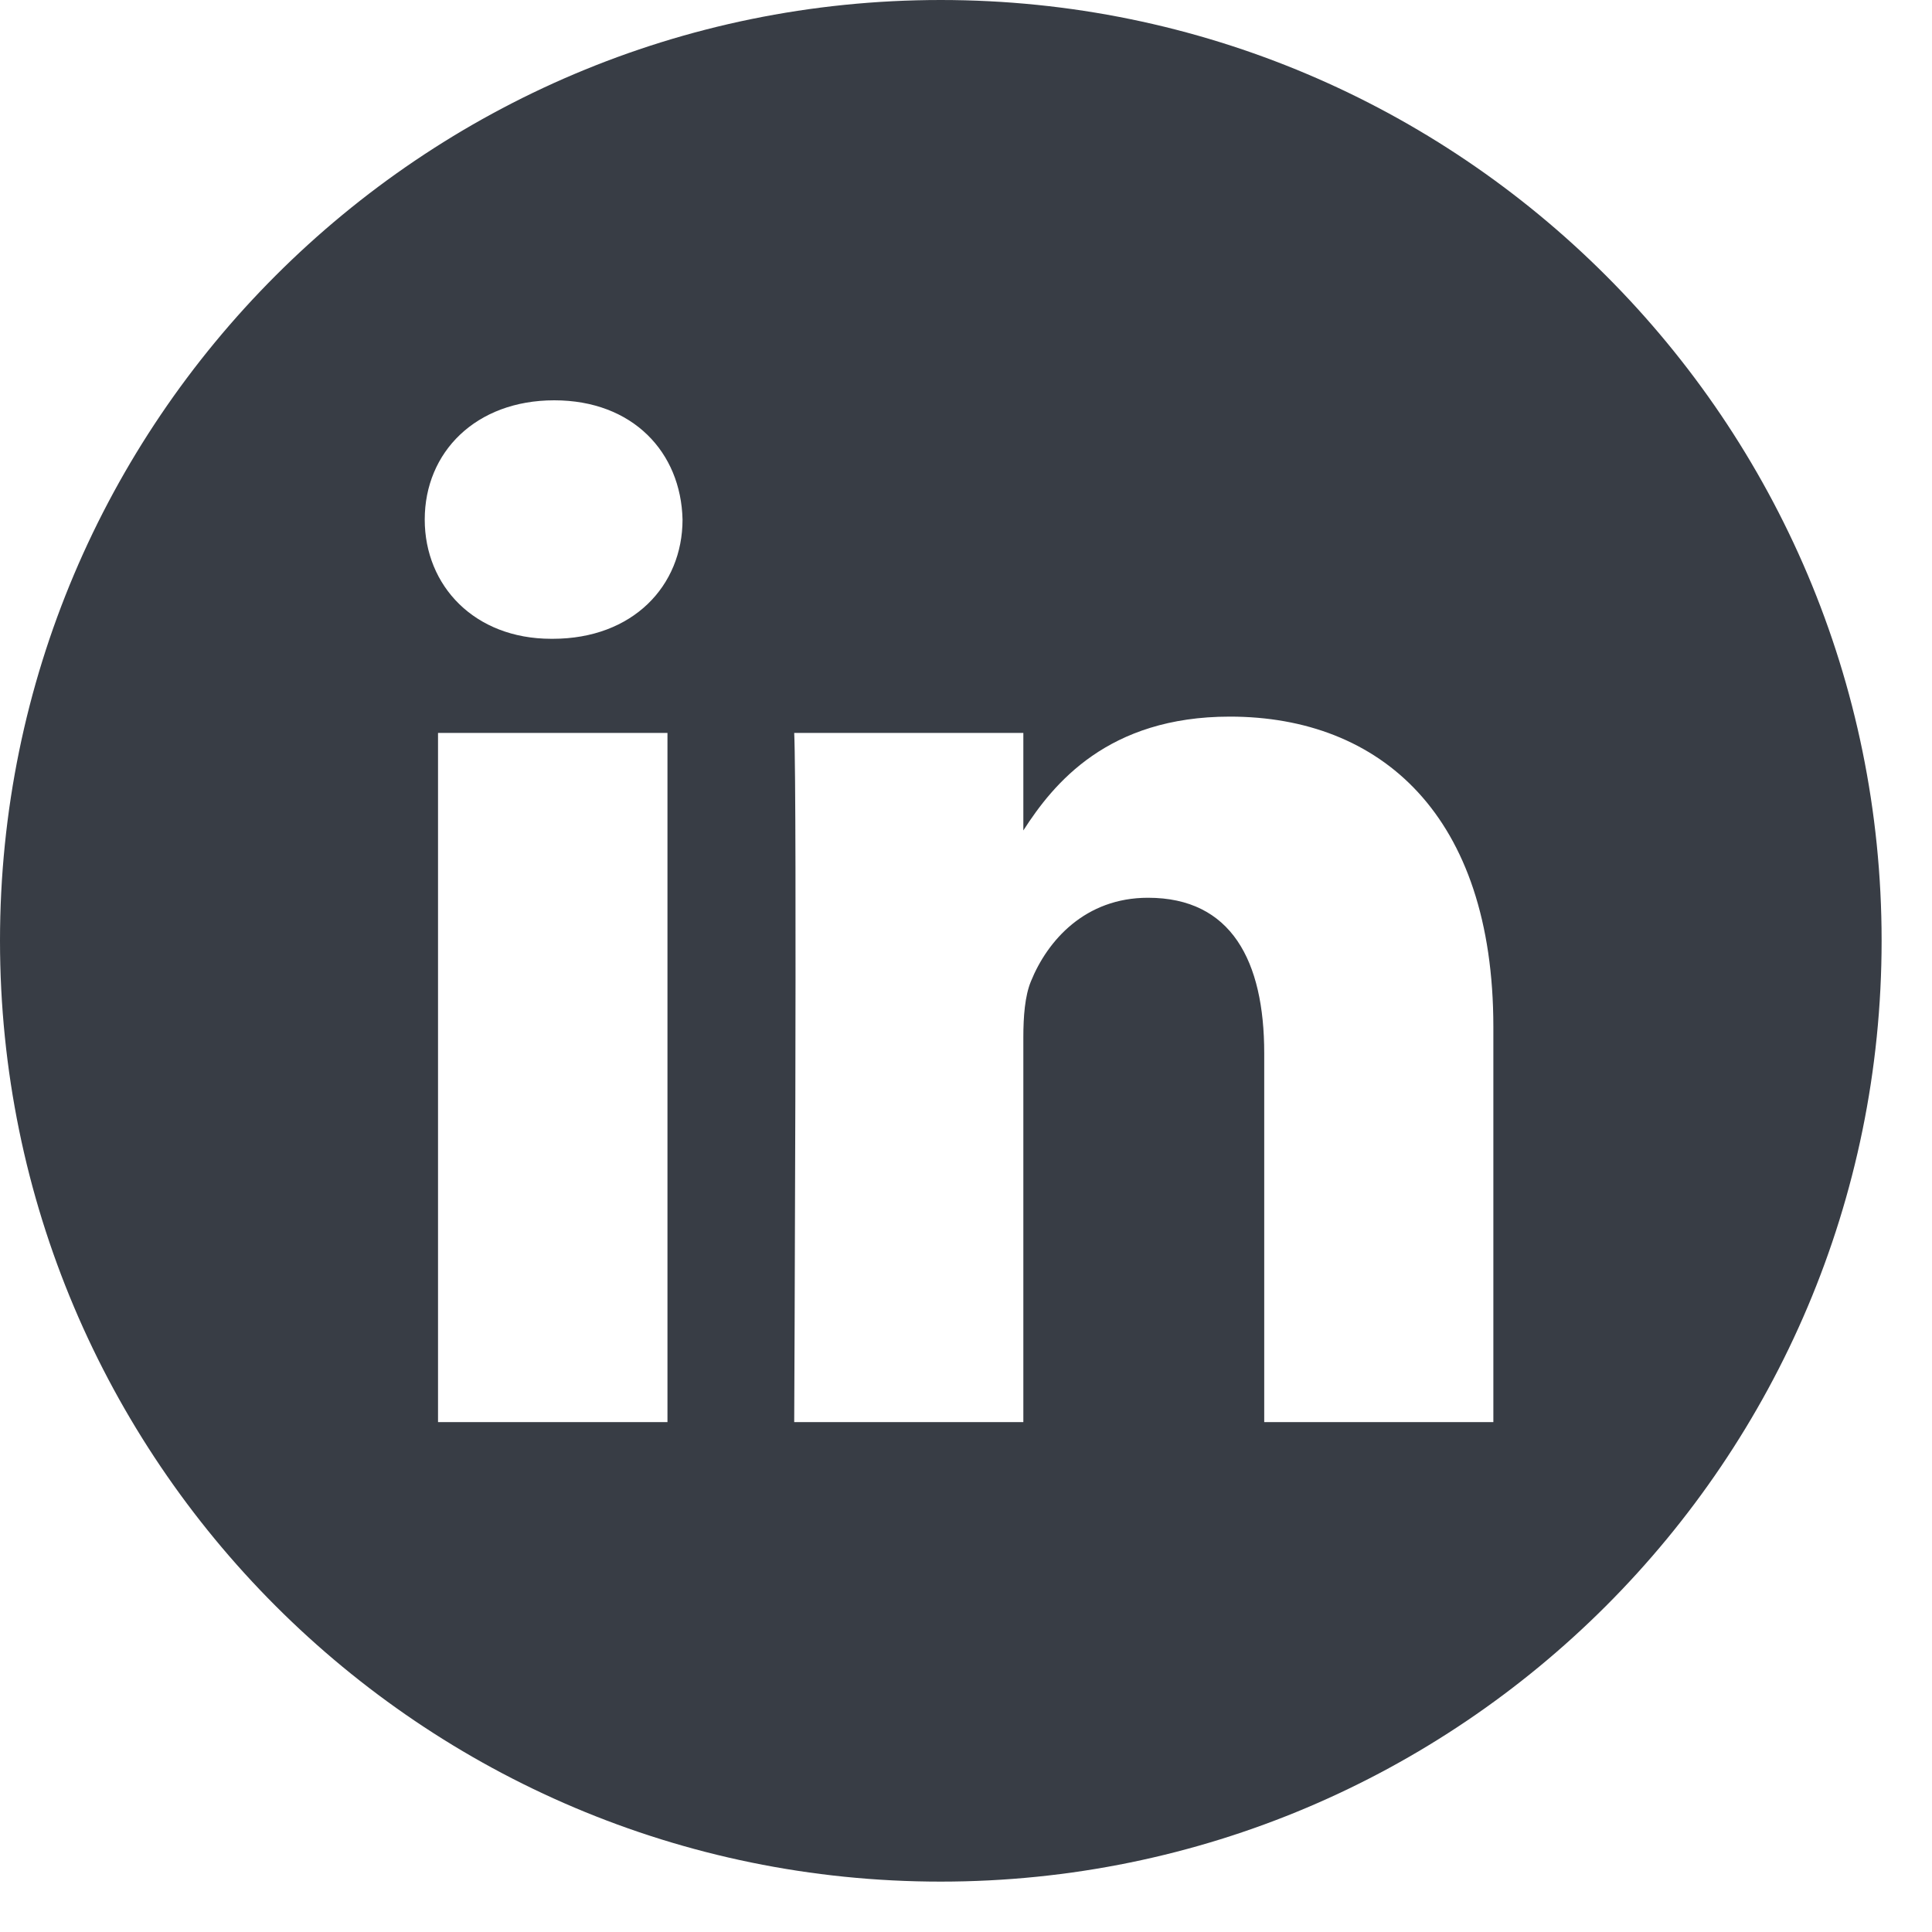
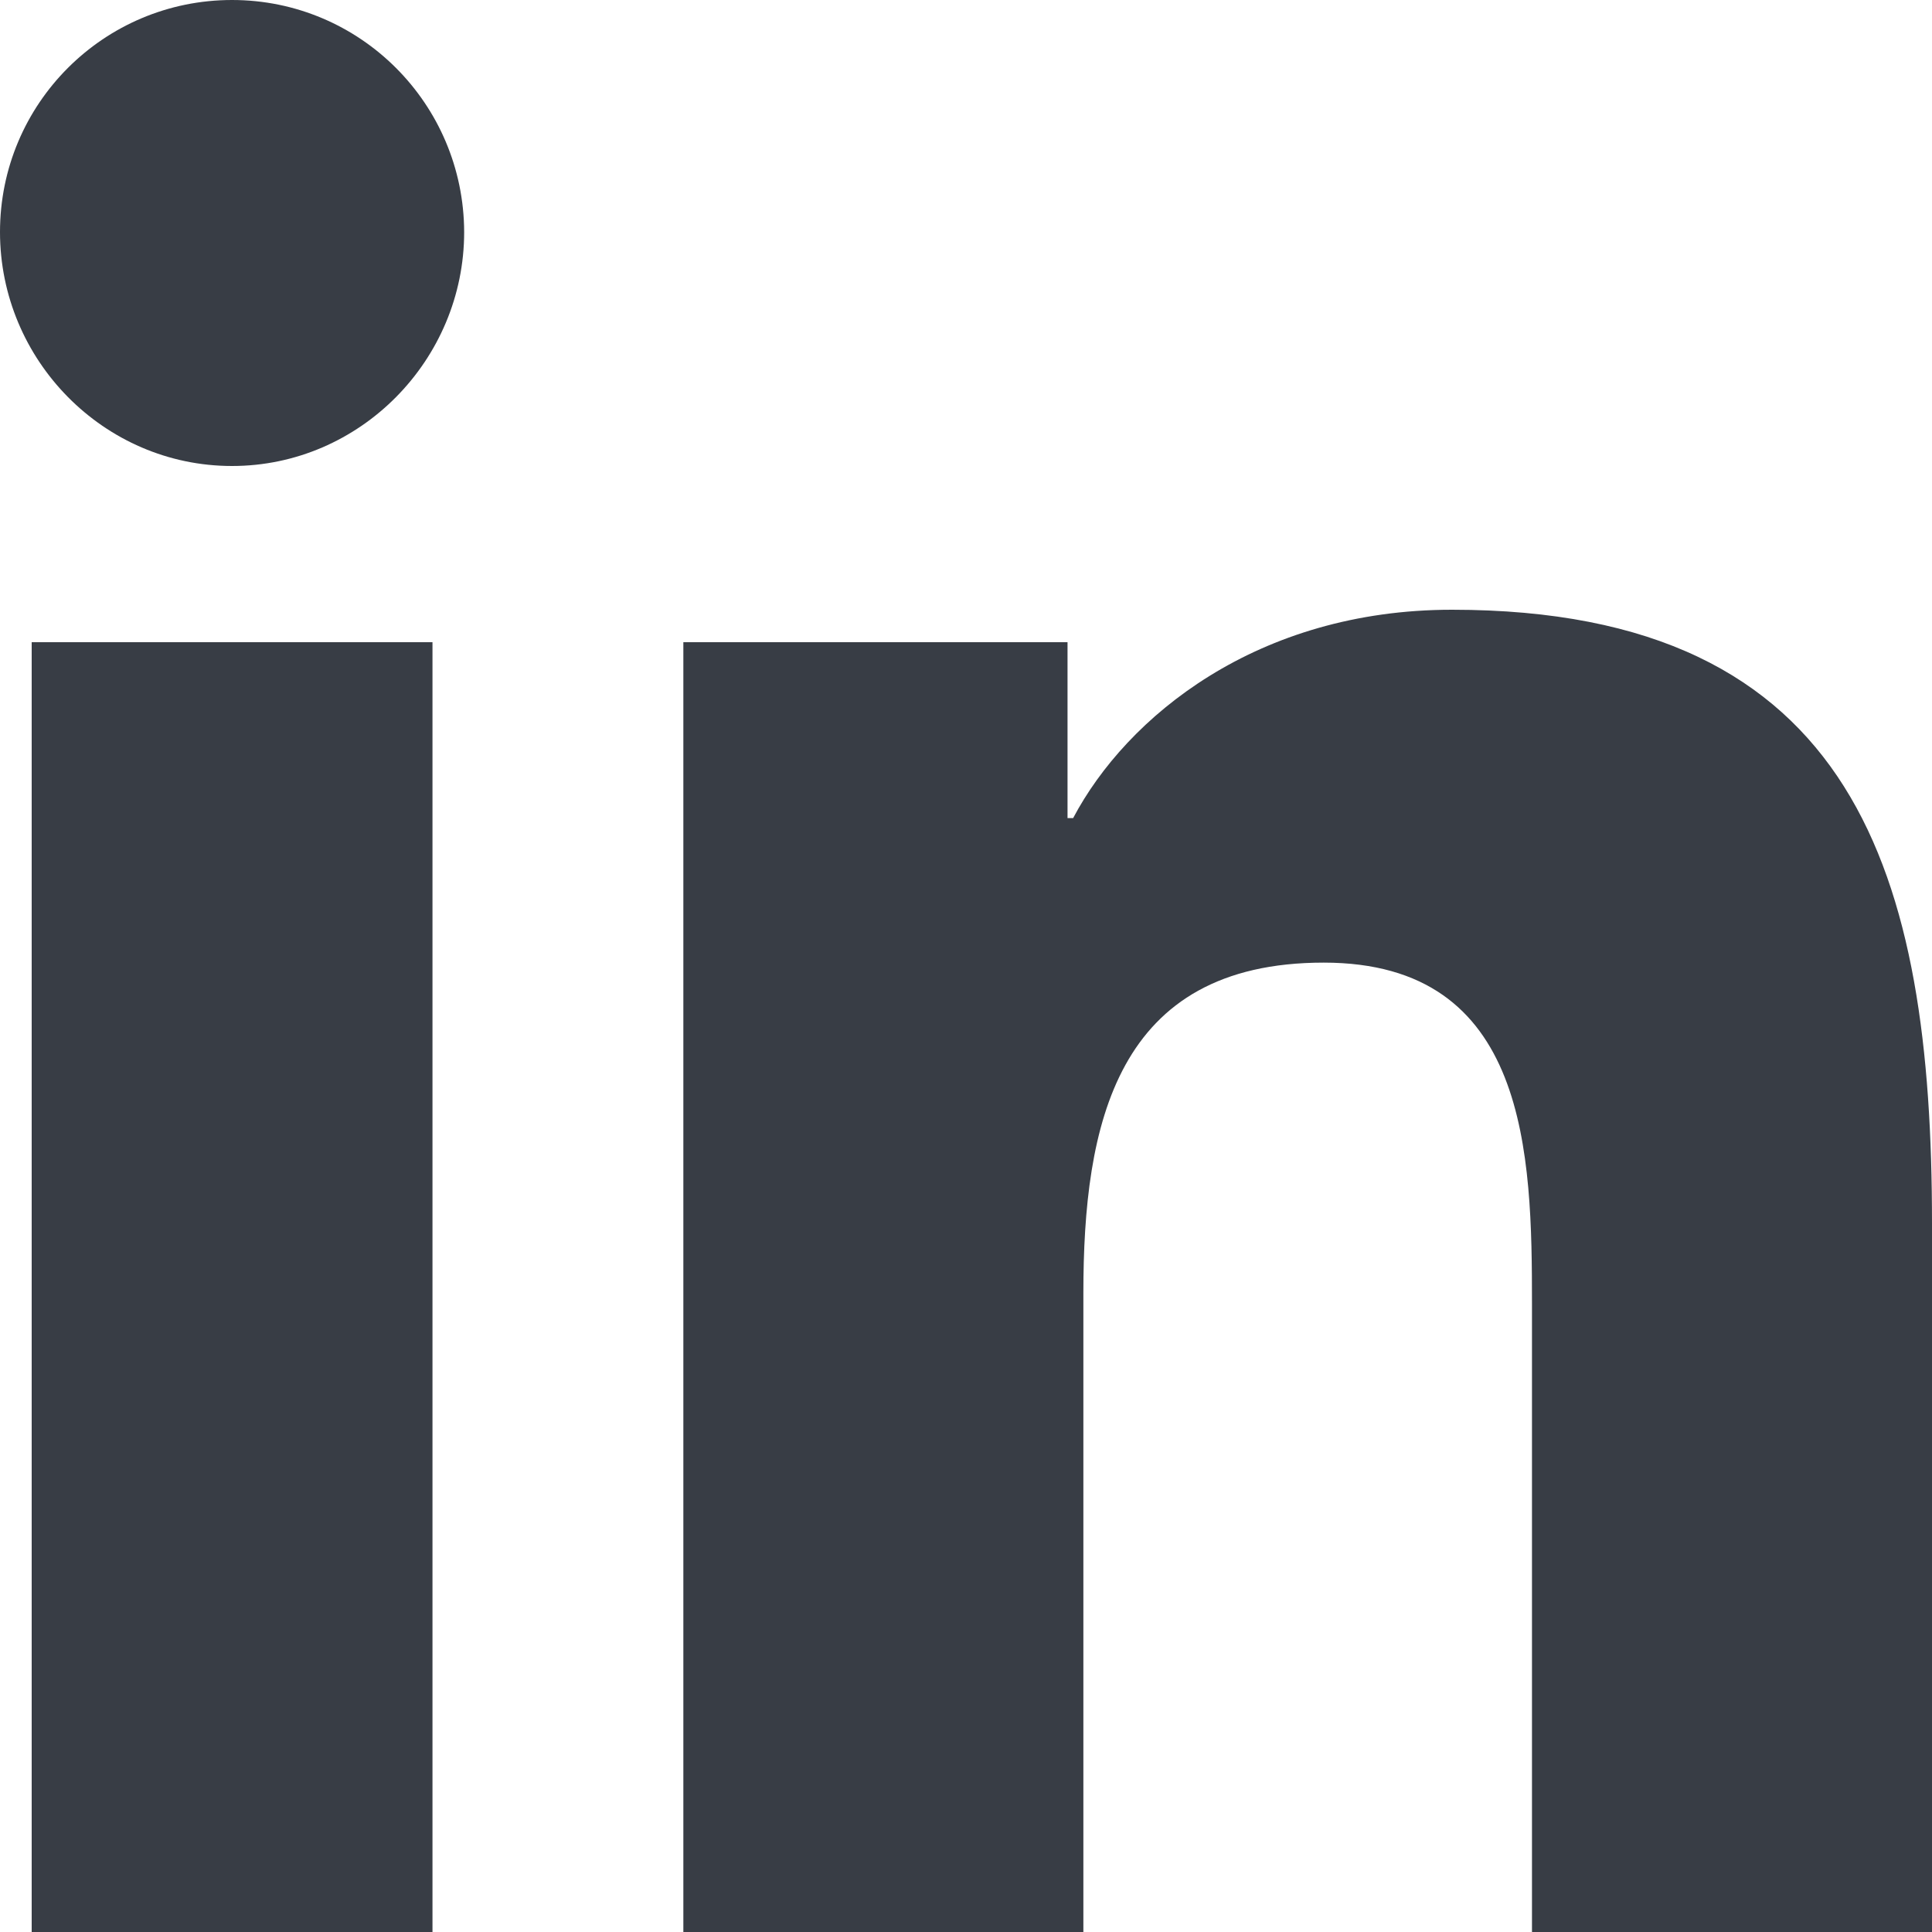
- <svg xmlns="http://www.w3.org/2000/svg" width="25pt" height="25pt" viewBox="0 0 25 25" version="1.1">
+ <svg xmlns="http://www.w3.org/2000/svg" width="20pt" height="20pt" viewBox="0 0 20 20" version="1.1">
  <g id="surface1">
-     <path style=" stroke:none;fill-rule:nonzero;fill:rgb(22%,24%,27%);fill-opacity:1;" d="M 12.172 0 C 5.453 0 0 5.453 0 12.172 C 0 18.895 5.453 24.348 12.172 24.348 C 18.895 24.348 24.348 18.895 24.348 12.172 C 24.348 5.453 18.895 0 12.172 0 Z M 8.637 18.402 L 5.668 18.402 L 5.668 9.484 L 8.637 9.484 Z M 7.152 8.266 L 7.133 8.266 C 6.141 8.266 5.496 7.582 5.496 6.723 C 5.496 5.852 6.156 5.18 7.172 5.18 C 8.188 5.18 8.812 5.852 8.832 6.723 C 8.832 7.582 8.188 8.266 7.152 8.266 Z M 19.324 18.402 L 16.359 18.402 L 16.359 13.629 C 16.359 12.434 15.934 11.617 14.855 11.617 C 14.043 11.617 13.555 12.168 13.34 12.699 C 13.262 12.887 13.242 13.156 13.242 13.422 L 13.242 18.402 L 10.277 18.402 C 10.277 18.402 10.316 10.316 10.277 9.484 L 13.242 9.484 L 13.242 10.746 C 13.633 10.137 14.336 9.273 15.914 9.273 C 17.863 9.273 19.324 10.547 19.324 13.289 Z M 19.324 18.402 " />
+     <path style=" stroke:none;fill-rule:nonzero;fill:rgb(22%,24%,27%);fill-opacity:1;" d="M 19.996 20 L 20 20 L 20 12.664 C 20 9.074 19.227 6.312 15.031 6.312 C 13.016 6.312 11.664 7.418 11.109 8.469 L 11.051 8.469 L 11.051 6.648 L 7.074 6.648 L 7.074 20 L 11.215 20 L 11.215 13.387 C 11.215 11.648 11.547 9.965 13.703 9.965 C 15.824 9.965 15.859 11.949 15.859 13.5 L 15.859 20 Z M 19.996 20 " />
+     <path style=" stroke:none;fill-rule:nonzero;fill:rgb(22%,24%,27%);fill-opacity:1;" d="M 0.328 6.648 L 4.477 6.648 L 4.477 20 L 0.328 20 Z M 0.328 6.648 " />
+     <path style=" stroke:none;fill-rule:nonzero;fill:rgb(22%,24%,27%);fill-opacity:1;" d="M 2.402 0 C 1.074 0 0 1.074 0 2.402 C 0 3.727 1.074 4.824 2.402 4.824 C 3.727 4.824 4.805 3.727 4.805 2.402 C 4.801 1.074 3.727 0 2.402 0 Z M 2.402 0 " />
  </g>
</svg>
